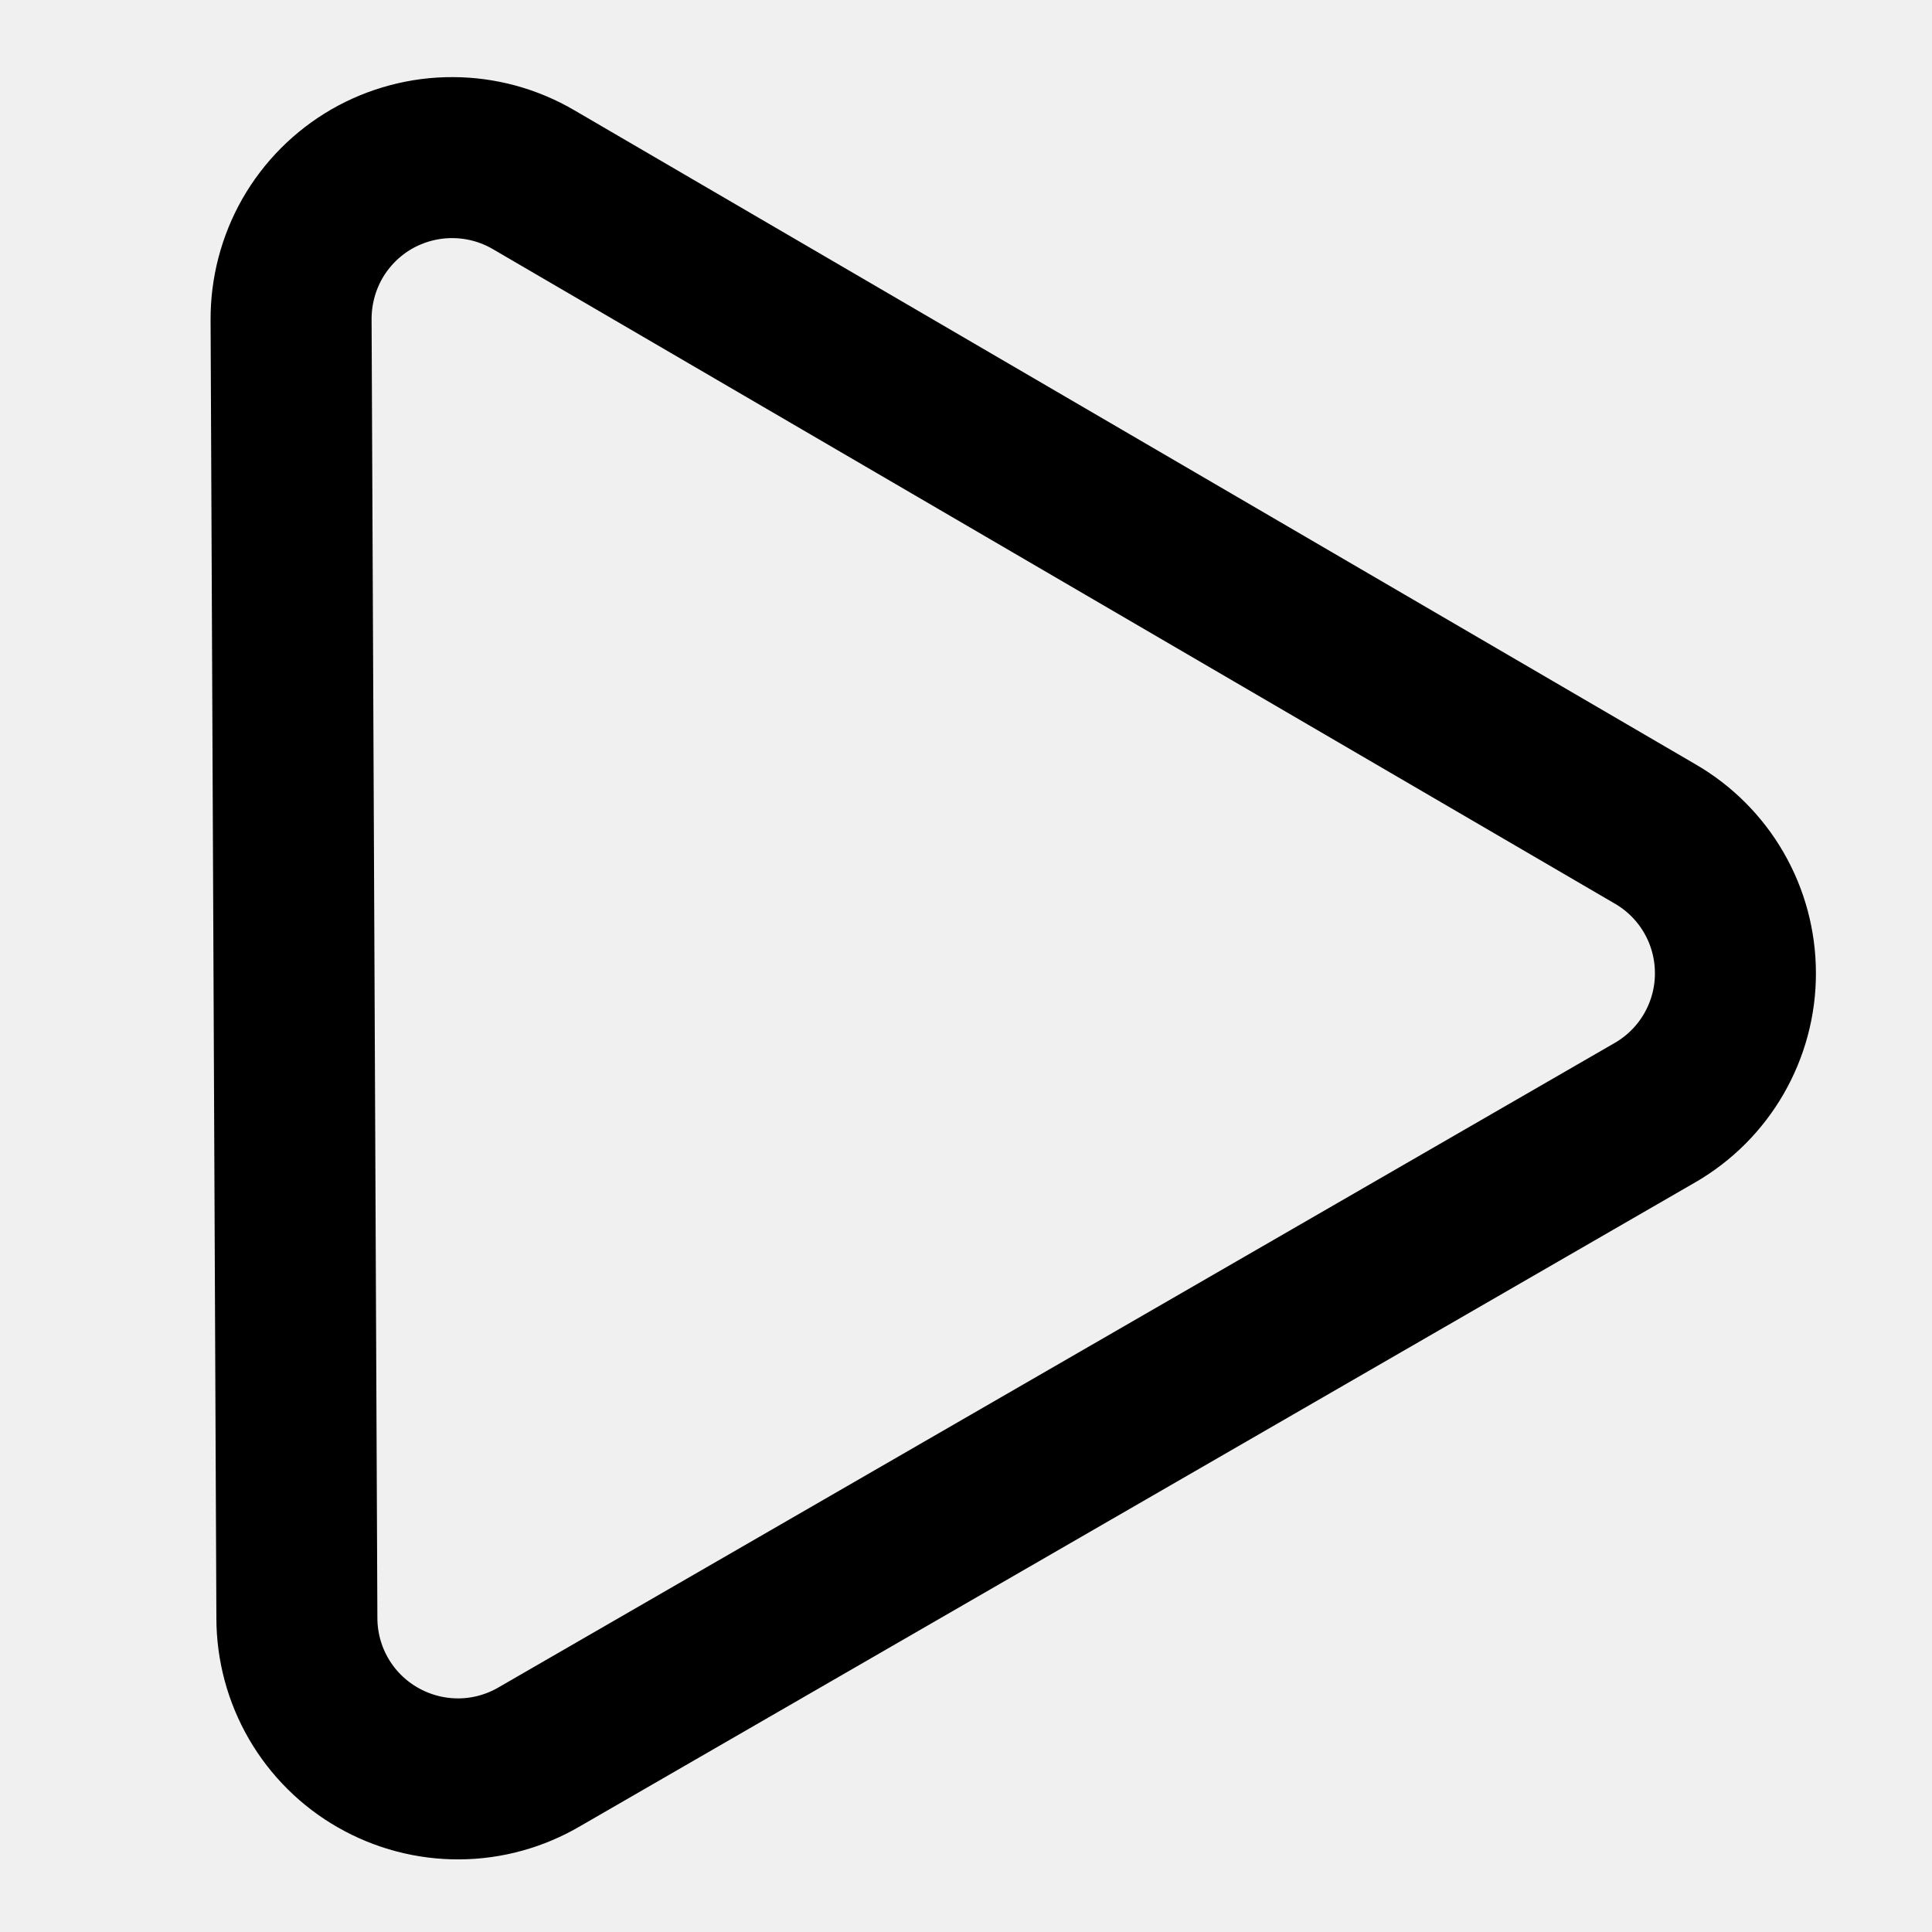
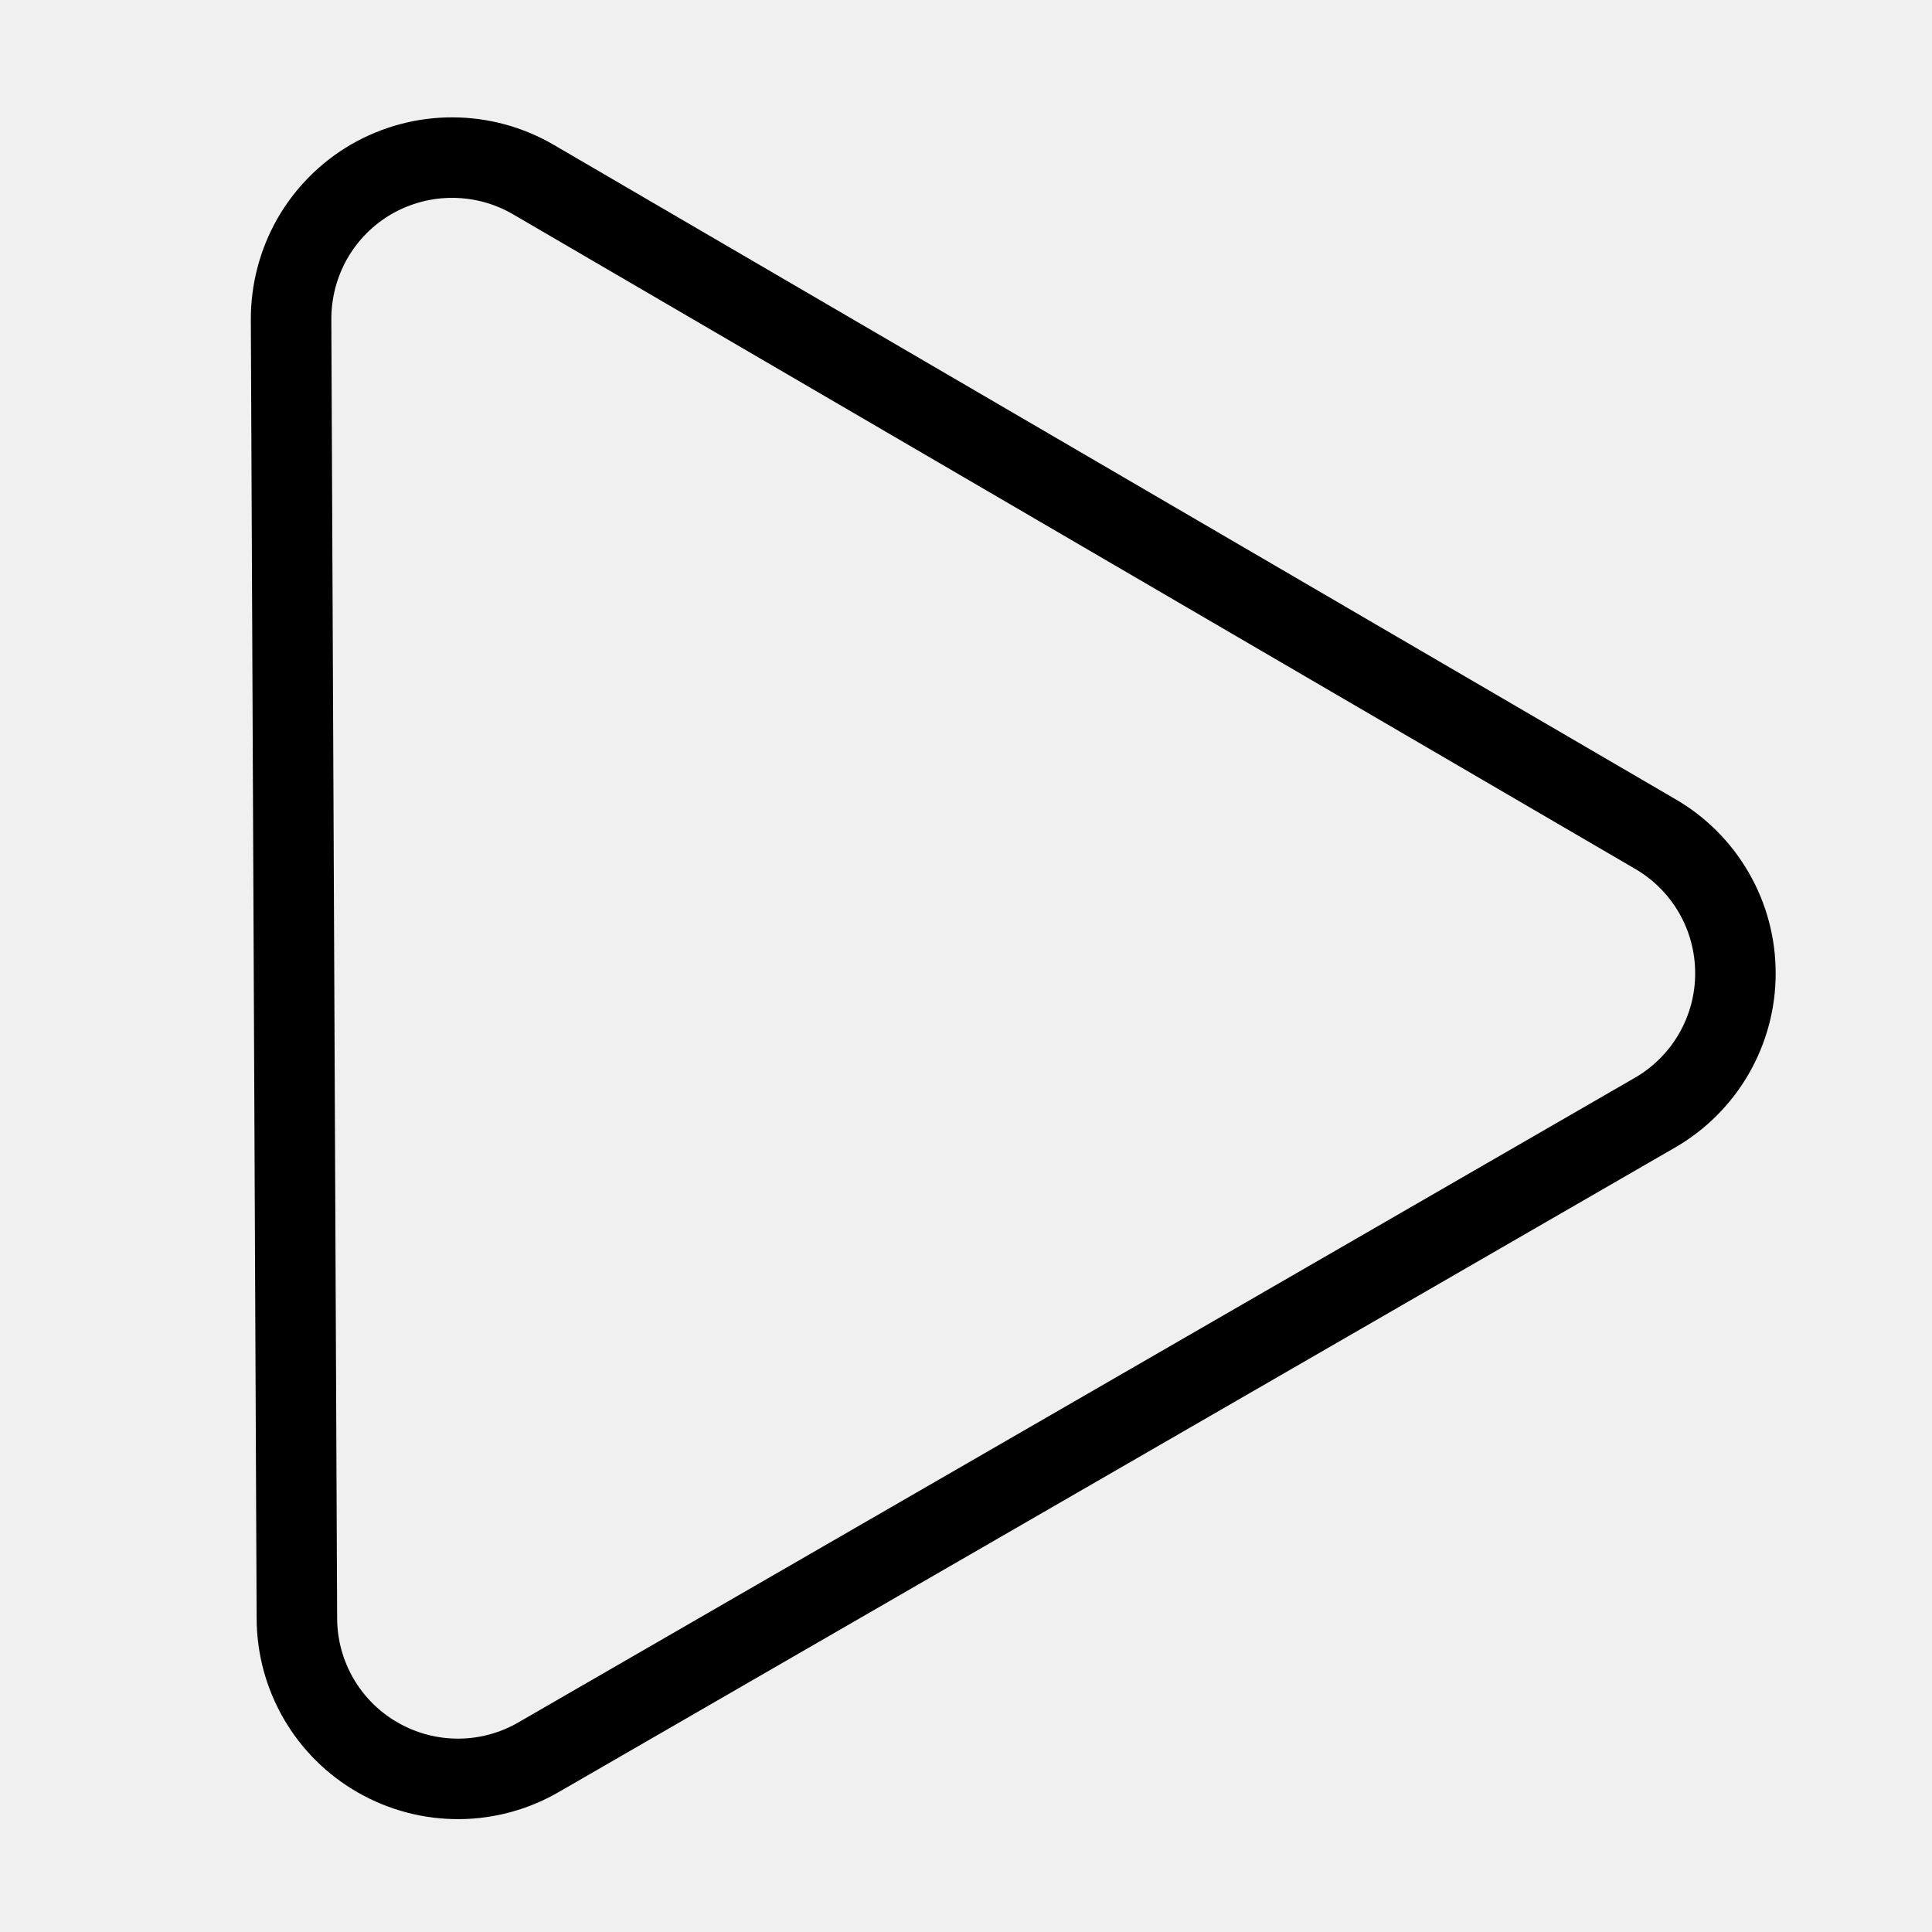
<svg xmlns="http://www.w3.org/2000/svg" width="24" height="24" viewBox="0 0 24 24" fill="none">
  <g clip-path="url(#clip0_8_13)">
-     <path d="M20.558 10.358L6.63 2.233C6.325 2.054 5.978 1.959 5.624 1.958C5.271 1.956 4.923 2.049 4.616 2.225C4.31 2.402 4.056 2.657 3.88 2.964C3.705 3.272 3.614 3.62 3.616 3.974L3.688 20.098C3.688 20.451 3.781 20.797 3.958 21.102C4.135 21.407 4.39 21.66 4.696 21.834C5.002 22.009 5.349 22.1 5.702 22.098C6.054 22.096 6.4 22 6.704 21.821L20.56 13.821C20.864 13.645 21.116 13.393 21.291 13.089C21.466 12.785 21.559 12.44 21.558 12.089C21.558 11.738 21.466 11.393 21.29 11.089C21.115 10.786 20.862 10.533 20.558 10.358Z" stroke="black" stroke-width="2" stroke-linecap="round" stroke-linejoin="round" />
+     <path d="M20.558 10.358L6.63 2.233C6.325 2.054 5.978 1.959 5.624 1.958C5.271 1.956 4.923 2.049 4.616 2.225C4.31 2.402 4.056 2.657 3.88 2.964C3.705 3.272 3.614 3.62 3.616 3.974L3.688 20.098C3.688 20.451 3.781 20.797 3.958 21.102C4.135 21.407 4.39 21.66 4.696 21.834C5.002 22.009 5.349 22.1 5.702 22.098C6.054 22.096 6.4 22 6.704 21.821L20.56 13.821C20.864 13.645 21.116 13.393 21.291 13.089C21.466 12.785 21.559 12.44 21.558 12.089C21.558 11.738 21.466 11.393 21.29 11.089C21.115 10.786 20.862 10.533 20.558 10.358Z" stroke="black" strokeWidth="2" strokeLinecap="round" strokeLinejoin="round" />
  </g>
  <defs>
    <clipPath id="clip0_8_13">
      <rect width="24" height="24" fill="white" />
    </clipPath>
  </defs>
</svg>
